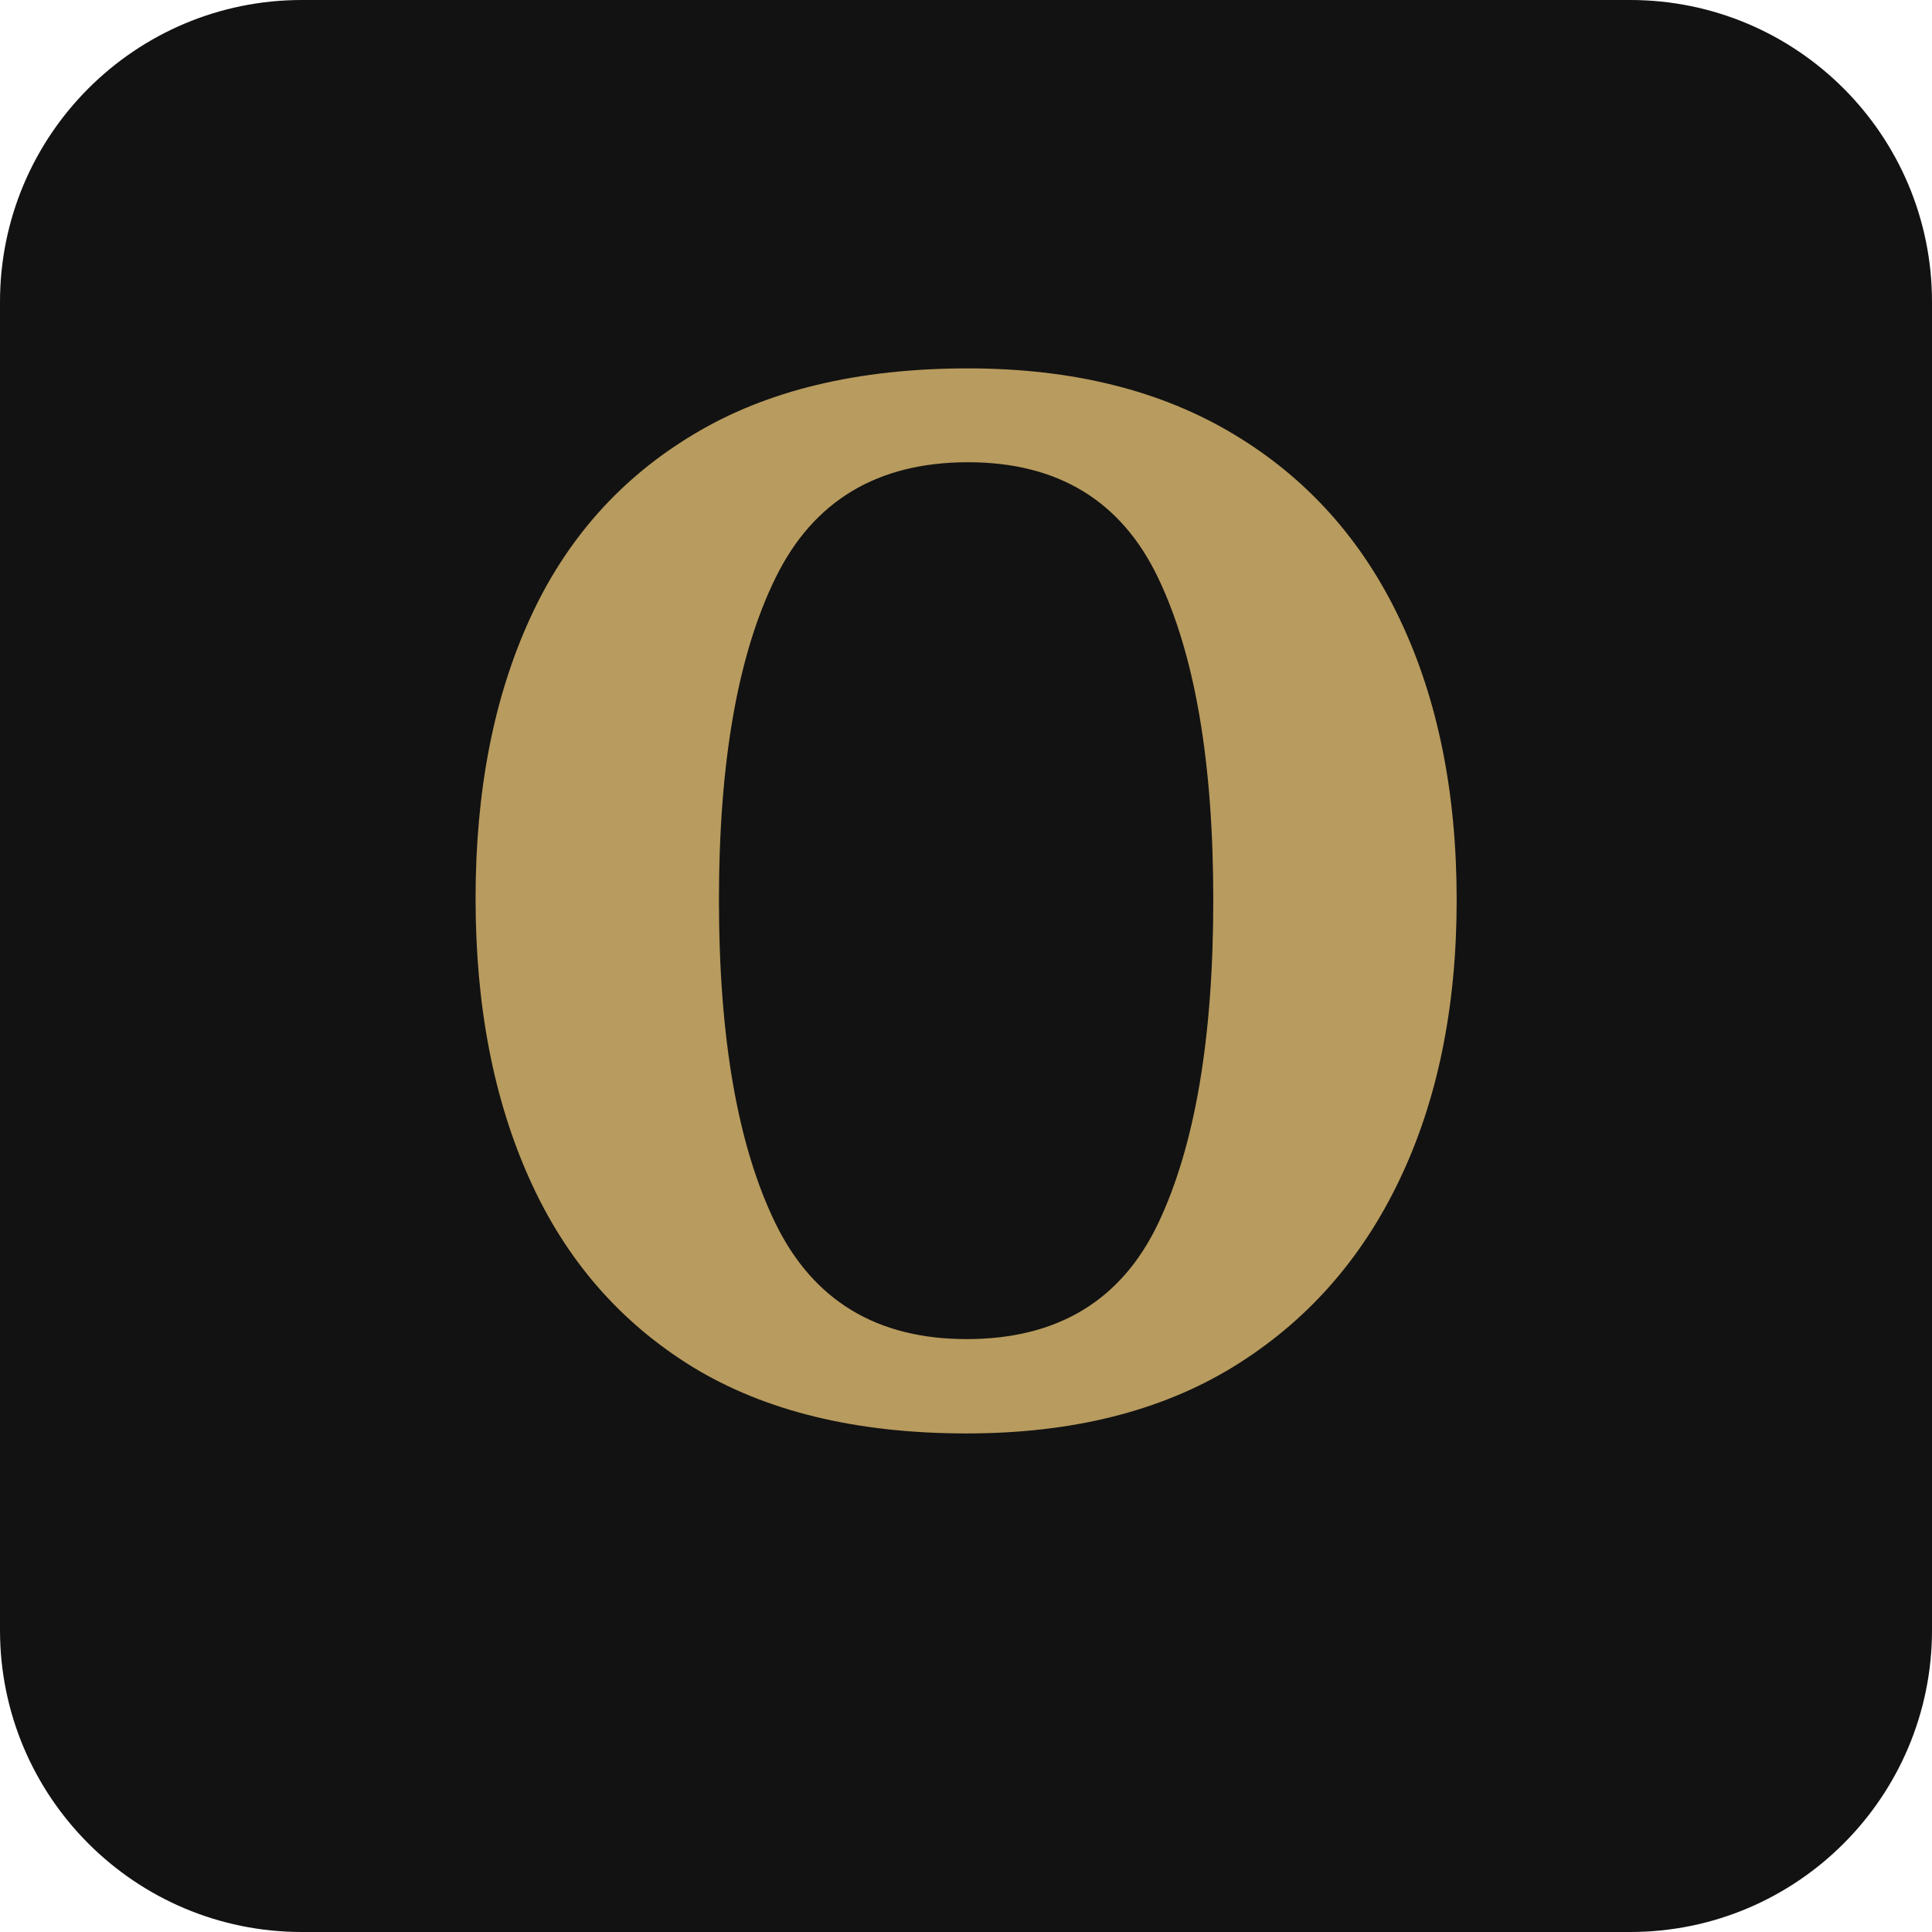
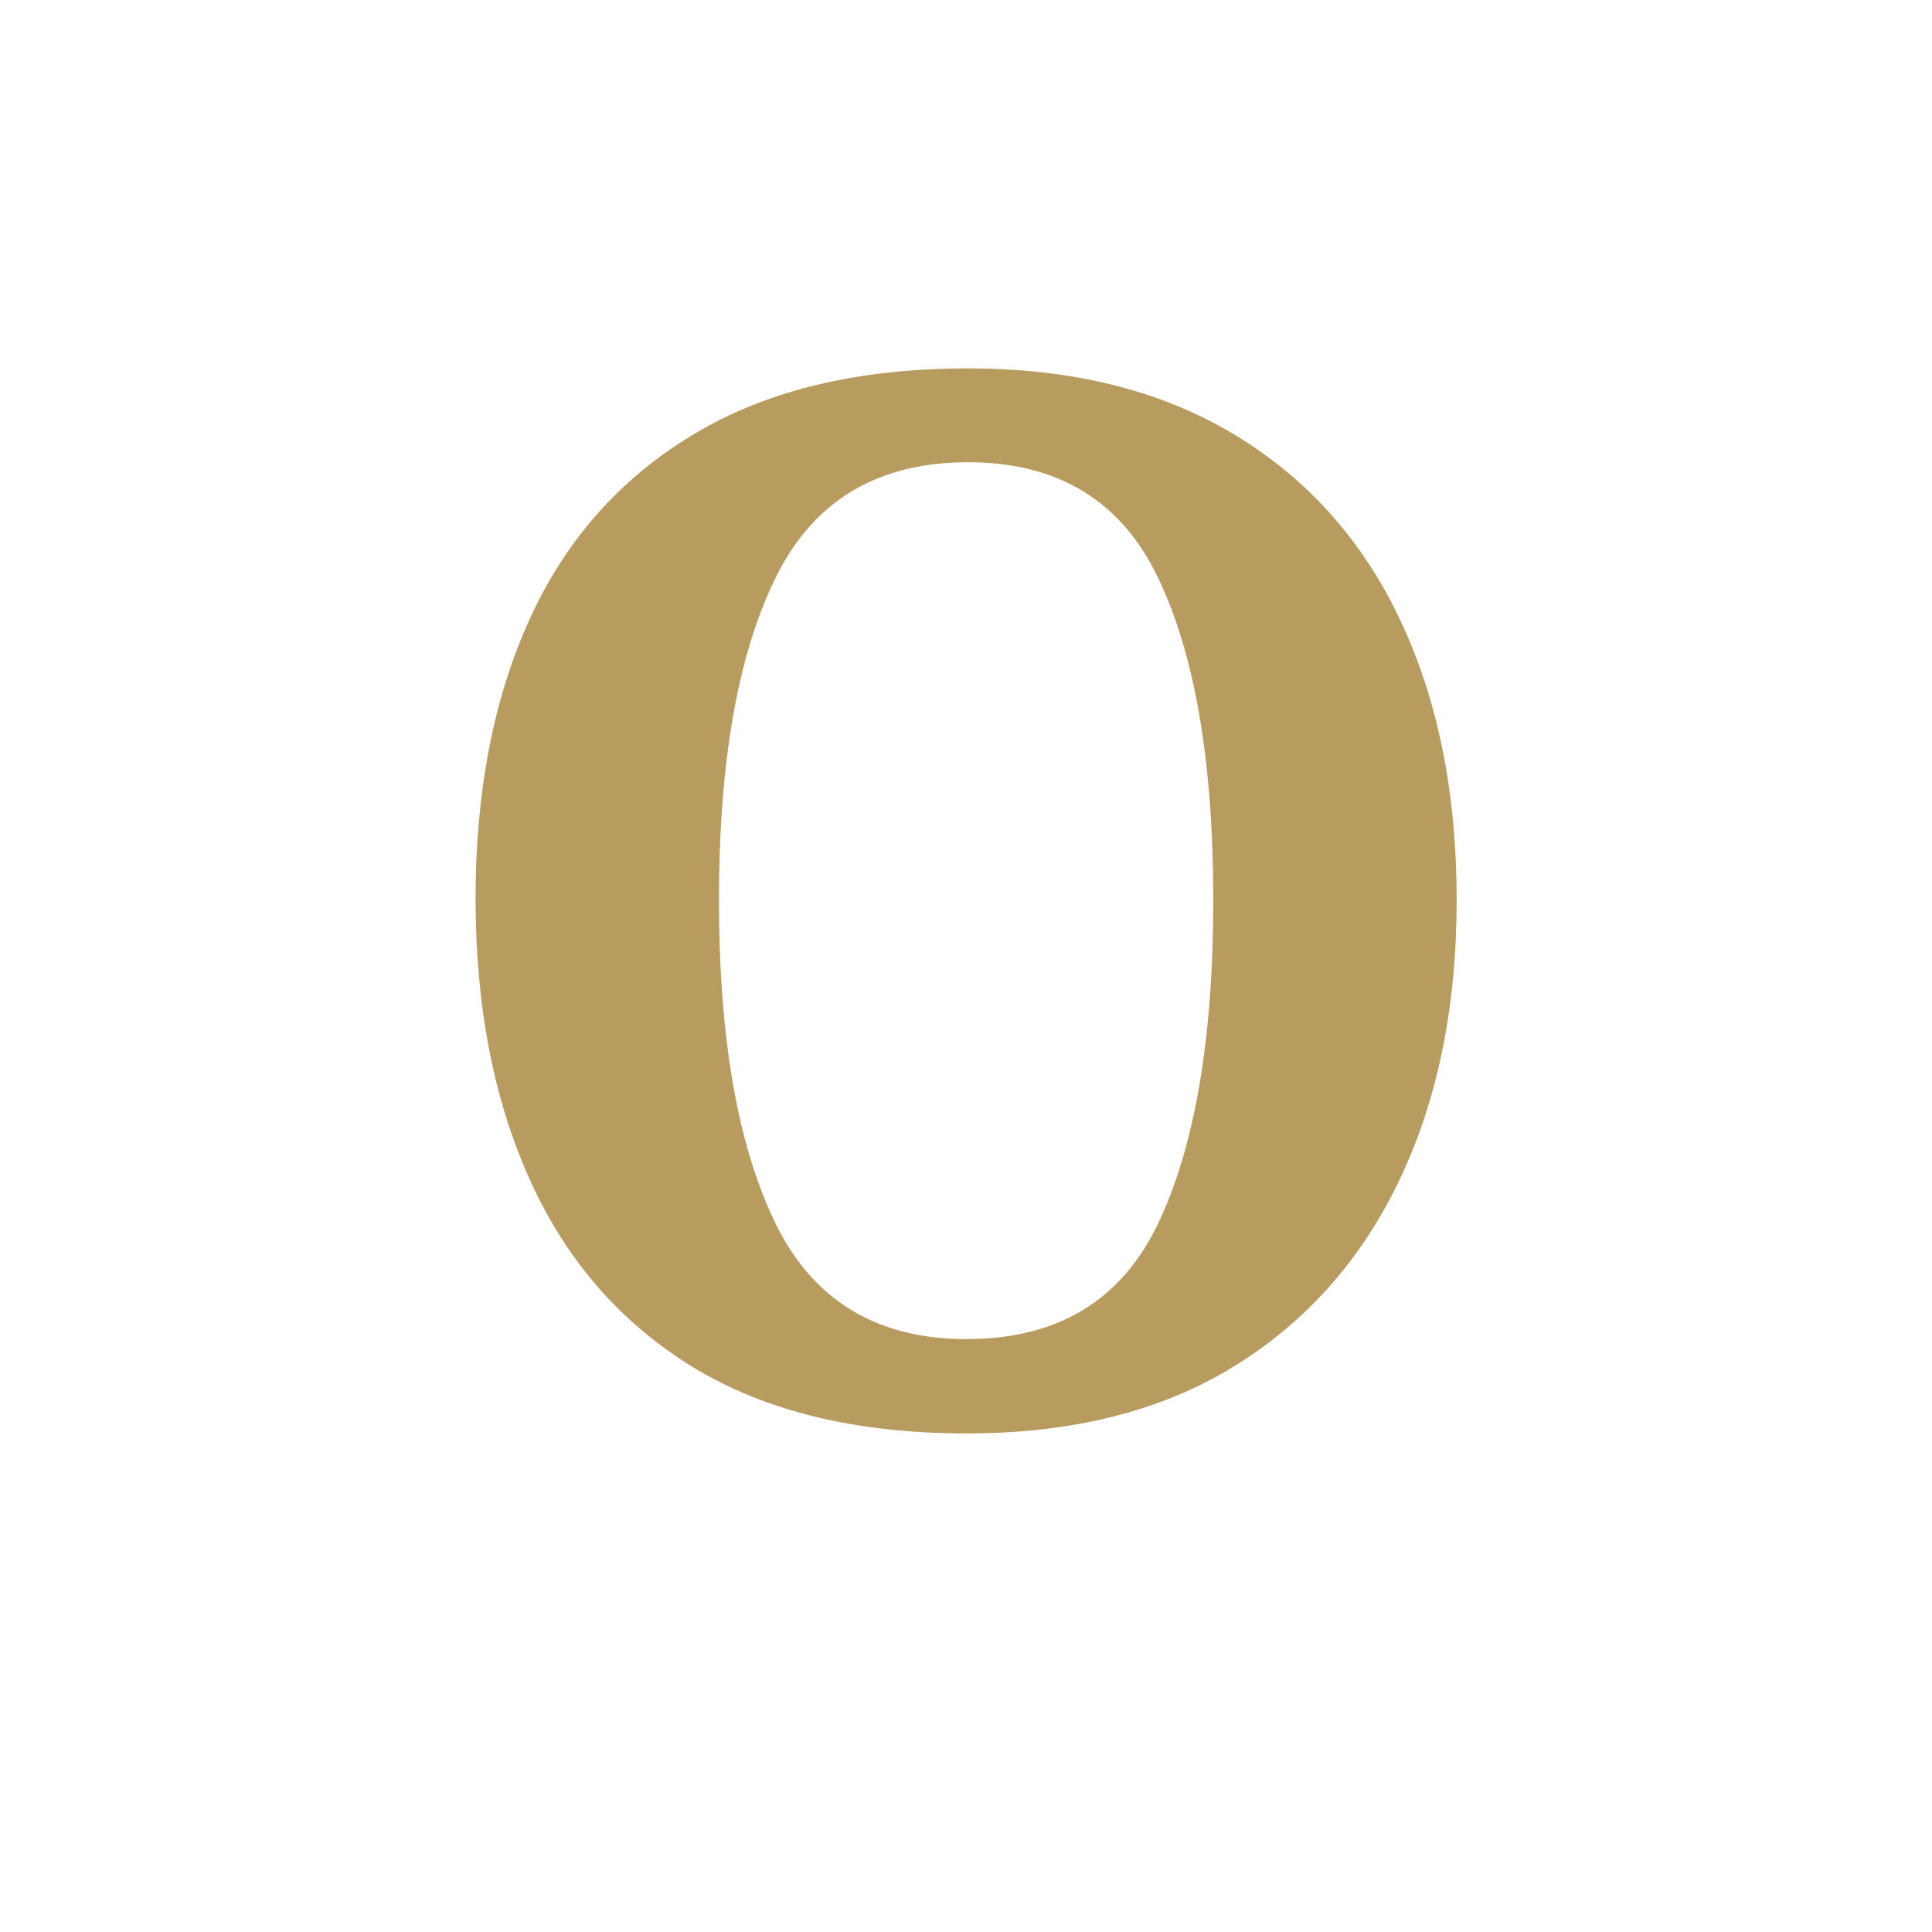
<svg xmlns="http://www.w3.org/2000/svg" viewBox="0 0 64 64" role="img" aria-label="OBAVIA">
-   <rect width="64" height="64" rx="10" fill="#121212" />
  <text x="32" y="47" text-anchor="middle" font-family="Bodoni Moda, Didot, Georgia, serif" font-size="48" font-weight="600" fill="#b89b5e">O</text>
</svg>
